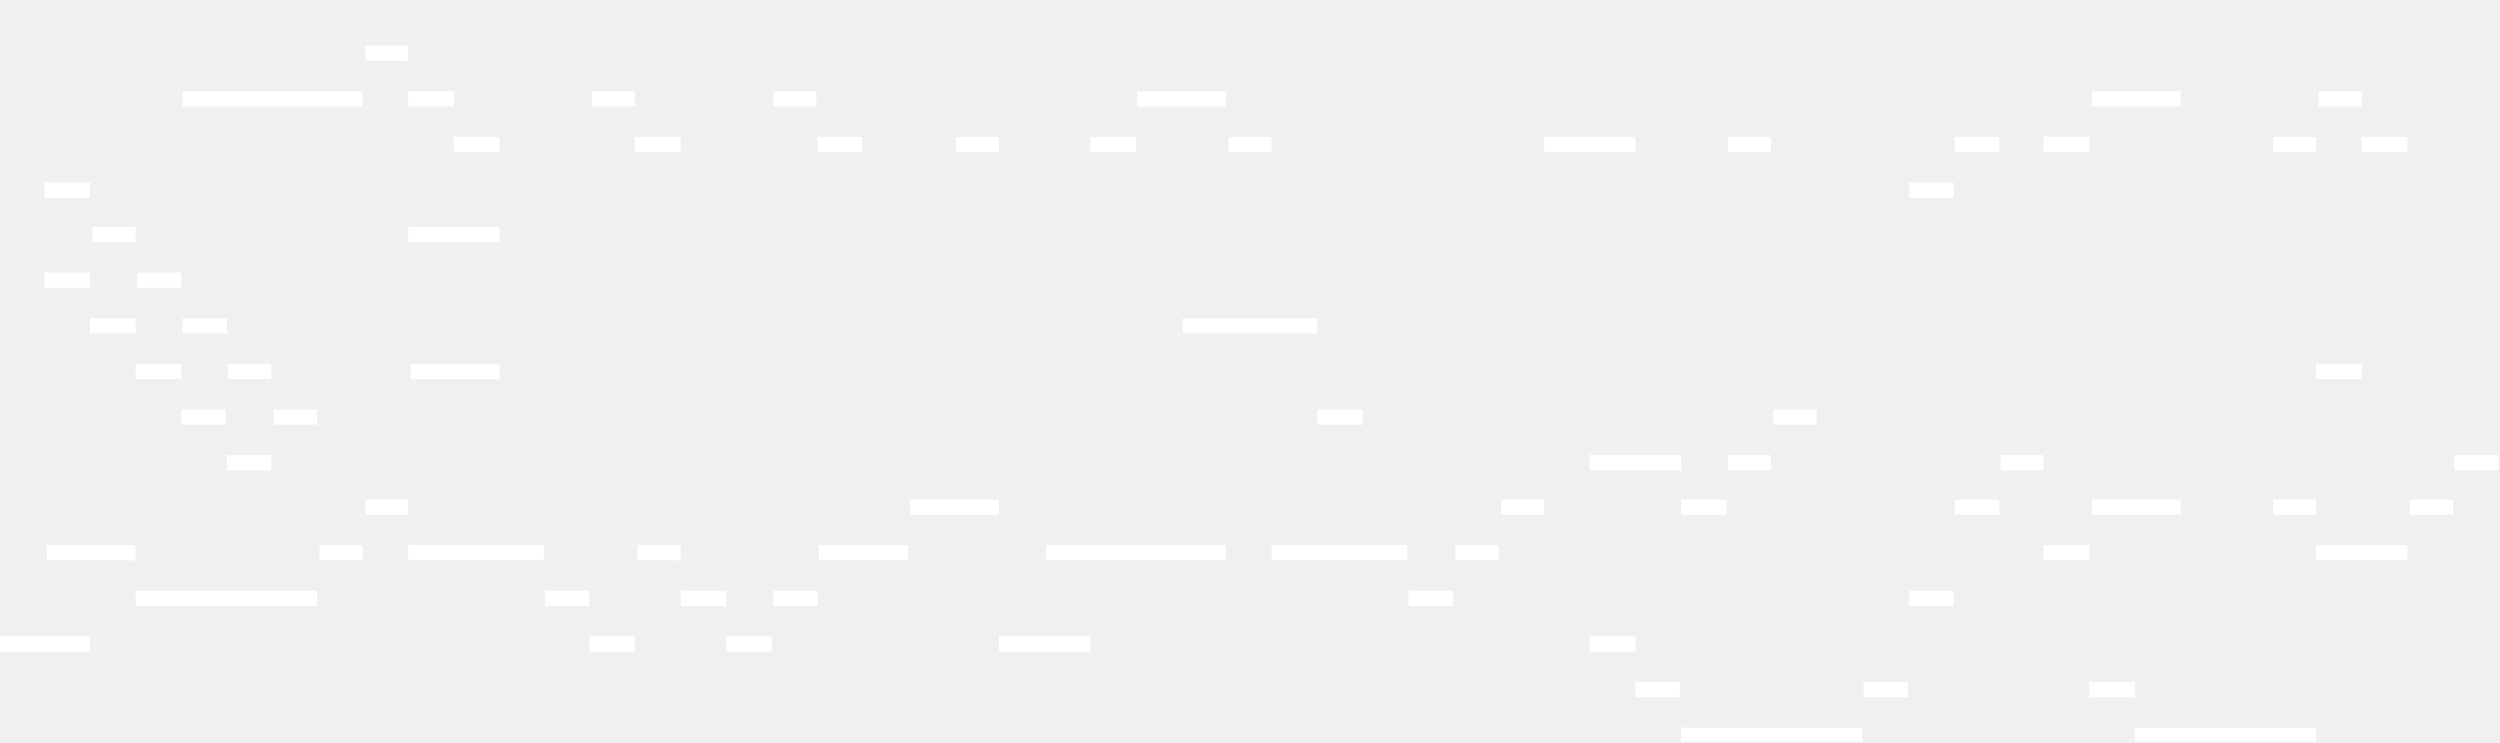
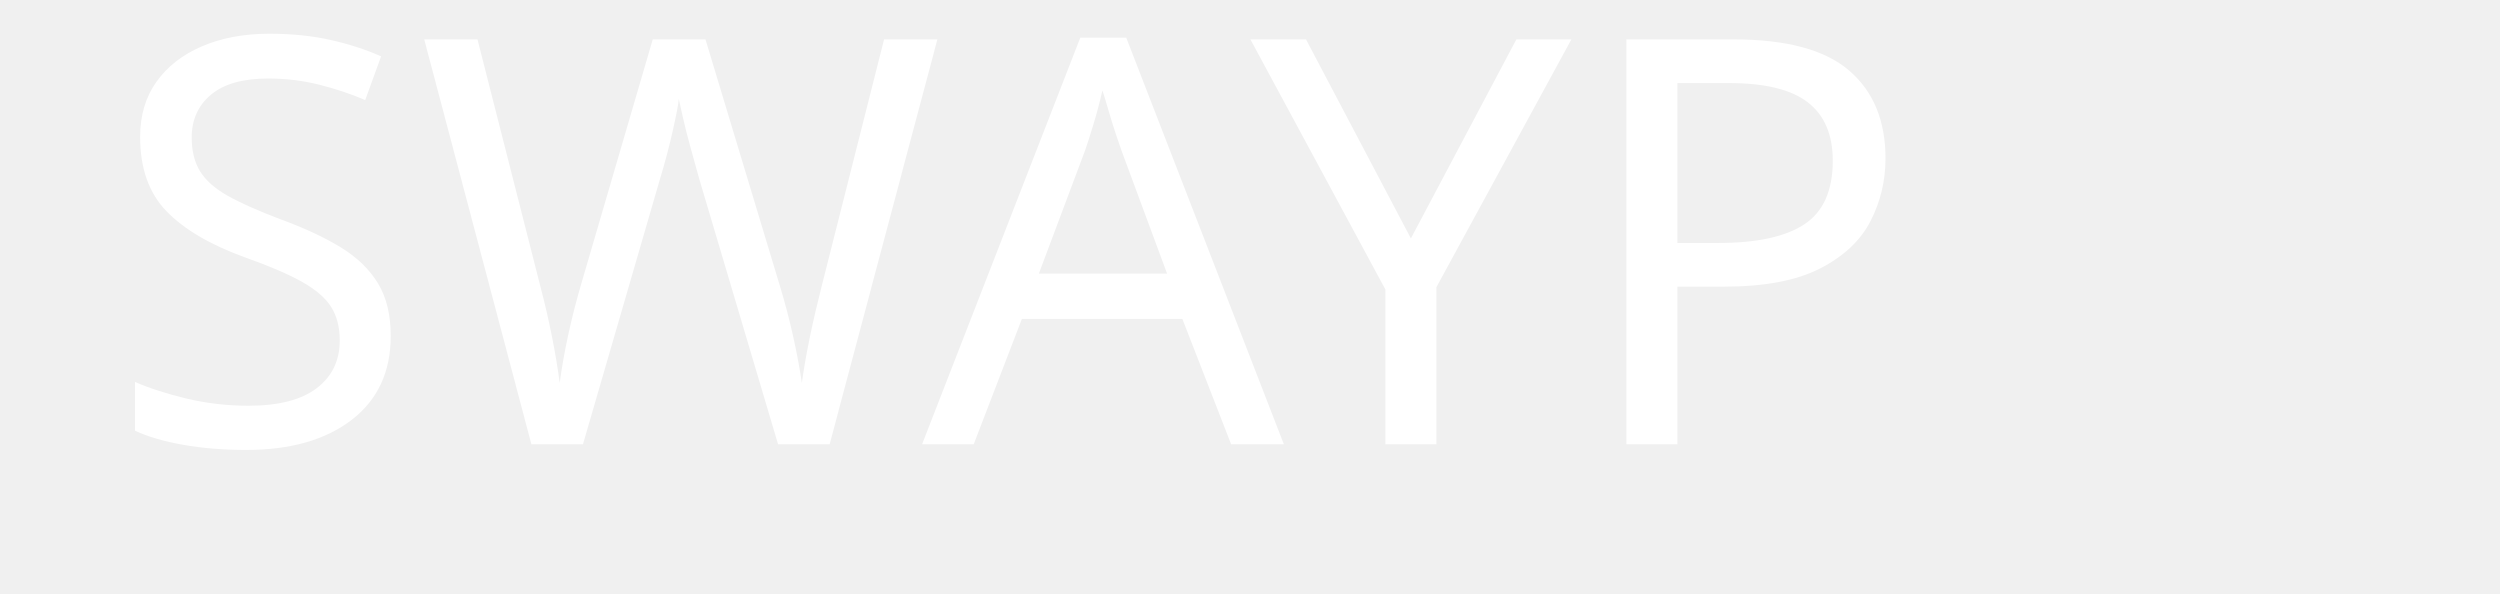
- <svg xmlns="http://www.w3.org/2000/svg" width="1972" height="586" viewBox="0 0 1972 586">
-   <g fill="#fff" fill-rule="evenodd">
-     <path d="M 1470,538 1470,549 1471,550 1505,550 1505,538 Z" />
-     <path d="M 1648,514 1648,550 1683,550 1684,551 1684,585 1827,585 1827,574 1685,574 1684,573 1684,538 1649,538 1648,537 Z" />
-     <path d="M 0,502 0,514 71,514 71,502 Z" />
-     <path d="M 1254,478 1254,514 1289,514 1290,515 1290,550 1325,550 1326,551 1326,585 1469,585 1469,574 1327,574 1326,573 1326,551 1325,550 1325,538 1291,538 1290,537 1290,502 1255,502 1254,501 Z" />
-     <path d="M 1506,466 1506,478 1541,478 1541,466 Z" />
-     <path d="M 610,466 610,478 645,478 645,466 Z" />
-     <path d="M 1111,465 1111,478 1146,478 1146,466 1112,466 Z" />
-     <path d="M 430,465 430,478 464,478 465,479 465,514 501,514 501,502 466,502 465,501 465,466 431,466 Z" />
-     <path d="M 788,442 788,514 860,514 860,502 789,502 788,501 Z" />
-     <path d="M 1148,430 1148,442 1182,442 1182,430 Z" />
-     <path d="M 646,430 646,442 716,442 716,430 Z" />
-     <path d="M 503,430 503,442 536,442 537,443 537,478 572,478 573,479 573,514 609,514 609,502 574,502 573,501 573,466 538,466 537,465 537,430 Z" />
-     <path d="M 252,430 252,442 286,442 286,430 Z" />
-     <path d="M 37,430 37,442 106,442 107,443 107,478 250,478 250,466 108,466 107,465 107,430 Z" />
-     <path d="M 1612,406 1612,442 1648,442 1648,430 1613,430 1612,429 Z" />
-     <path d="M 1003,406 1003,442 1110,442 1110,430 1004,430 1003,429 Z" />
-     <path d="M 824,406 824,429 825,430 825,442 967,442 967,430 825,430 824,429 Z" />
-     <path d="M 1901,394 1901,406 1935,406 1935,395 1934,394 Z" />
-     <path d="M 1793,394 1793,406 1826,406 1827,407 1827,442 1899,442 1899,430 1828,430 1827,429 1827,394 Z" />
-     <path d="M 1650,394 1650,406 1719,406 1720,407 1720,536 1720,394 Z" />
-     <path d="M 1184,394 1184,406 1218,406 1218,394 Z" />
-     <path d="M 718,394 718,406 788,406 788,395 787,394 Z" />
-     <path d="M 288,394 288,406 321,406 322,407 322,442 429,442 429,430 323,430 322,429 322,395 321,394 Z" />
-     <path d="M 1936,359 1936,370 1937,371 1970,371 1971,370 1971,359 Z" />
-     <path d="M 1578,359 1578,371 1612,371 1612,359 Z" />
-     <path d="M 1363,359 1363,371 1397,371 1397,359 Z" />
-     <path d="M 1541,335 1541,393 1542,394 1542,406 1577,406 1577,395 1576,394 1542,394 1541,393 Z" />
-     <path d="M 1254,335 1254,371 1325,371 1326,372 1326,406 1362,406 1362,395 1361,394 1327,394 1326,393 1326,359 1255,359 1254,358 Z" />
-     <path d="M 1399,323 1399,335 1432,335 1433,336 1433,500 1433,323 Z" />
-     <path d="M 216,323 216,335 249,335 250,336 250,357 250,323 Z" />
-     <path d="M 324,287 324,299 393,299 394,300 394,357 394,287 Z" />
-     <path d="M 180,287 180,299 214,299 214,287 Z" />
-     <path d="M 933,251 933,263 1038,263 1039,264 1039,335 1074,335 1075,336 1075,393 1075,323 1040,323 1039,322 1039,251 Z" />
-     <path d="M 144,251 144,263 178,263 179,264 179,285 179,251 Z" />
-     <path d="M 1827,192 1827,299 1863,299 1863,287 1828,287 1827,286 Z" />
-     <path d="M 35,191 35,227 70,227 71,228 71,263 106,263 107,264 107,299 142,299 143,300 143,335 178,335 179,336 179,371 214,371 214,359 180,359 179,358 179,335 178,334 178,323 144,323 143,322 143,287 108,287 107,286 107,251 72,251 71,250 71,215 36,215 35,214 Z" />
-     <path d="M 73,179 73,191 106,191 107,192 107,214 108,215 108,226 109,227 142,227 143,228 143,249 143,215 108,215 107,214 107,179 Z" />
-     <path d="M 322,156 322,191 393,191 394,192 394,249 394,180 393,179 323,179 322,178 Z" />
-     <path d="M 1506,144 1506,155 1507,156 1541,156 1541,144 Z" />
-     <path d="M 35,120 35,155 36,156 70,156 71,157 71,178 71,144 37,144 35,142 Z" />
-     <path d="M 1793,108 1793,120 1827,120 1827,108 Z" />
-     <path d="M 1542,108 1542,120 1577,120 1577,108 Z" />
-     <path d="M 1363,108 1363,120 1397,120 1397,108 Z" />
-     <path d="M 969,108 969,120 1002,120 1003,121 1003,214 1003,108 Z" />
-     <path d="M 754,108 754,120 788,120 788,108 Z" />
-     <path d="M 860,85 860,120 896,120 896,108 861,108 860,107 Z" />
-     <path d="M 1612,84 1612,120 1648,120 1648,108 1614,108 1612,106 Z" />
-     <path d="M 1218,84 1218,120 1289,120 1290,121 1290,321 1290,108 1219,108 1218,107 Z" />
-     <path d="M 1829,72 1829,84 1862,84 1863,85 1863,120 1898,120 1899,121 1899,393 1899,108 1864,108 1863,107 1863,72 Z" />
-     <path d="M 1650,72 1650,84 1719,84 1720,85 1720,321 1720,72 Z" />
-     <path d="M 897,72 897,84 966,84 967,85 967,106 967,72 Z" />
-     <path d="M 610,72 610,84 644,84 645,85 645,120 680,120 680,108 646,108 645,107 645,85 644,84 644,72 Z" />
-     <path d="M 467,72 467,84 500,84 501,85 501,120 536,120 537,121 537,393 537,108 502,108 501,107 501,72 Z" />
-     <path d="M 144,72 144,84 286,84 286,72 Z" />
-     <path d="M 288,36 288,48 321,48 322,49 322,84 357,84 358,85 358,120 393,120 394,121 394,142 394,108 359,108 358,107 358,72 323,72 322,71 322,36 Z" />
+ <svg xmlns="http://www.w3.org/2000/svg" width="2528" height="600" viewBox="0 0 668.867 158.75" version="1.1" id="svg1">
+   <defs id="defs1" />
+   <g id="layer1" transform="translate(-5.820834,-1.5875)">
+     <text xml:space="preserve" style="font-style:normal;font-variant:normal;font-weight:normal;font-stretch:normal;font-size:151.714px;font-family:PixelWarden;-inkscape-font-specification:'PixelWarden, Normal';font-variant-ligatures:normal;font-variant-caps:normal;font-variant-numeric:normal;font-variant-east-asian:normal;writing-mode:lr-tb;direction:ltr;display:inline;fill:#ffffff;stroke-width:25.087" x="34.205" y="120.457" id="text1-7">
+       <tspan id="tspan1-6" style="fill:#ffffff;stroke-width:25.087" x="34.205" y="120.457">SWAYP</tspan>
+     </text>
  </g>
</svg>
